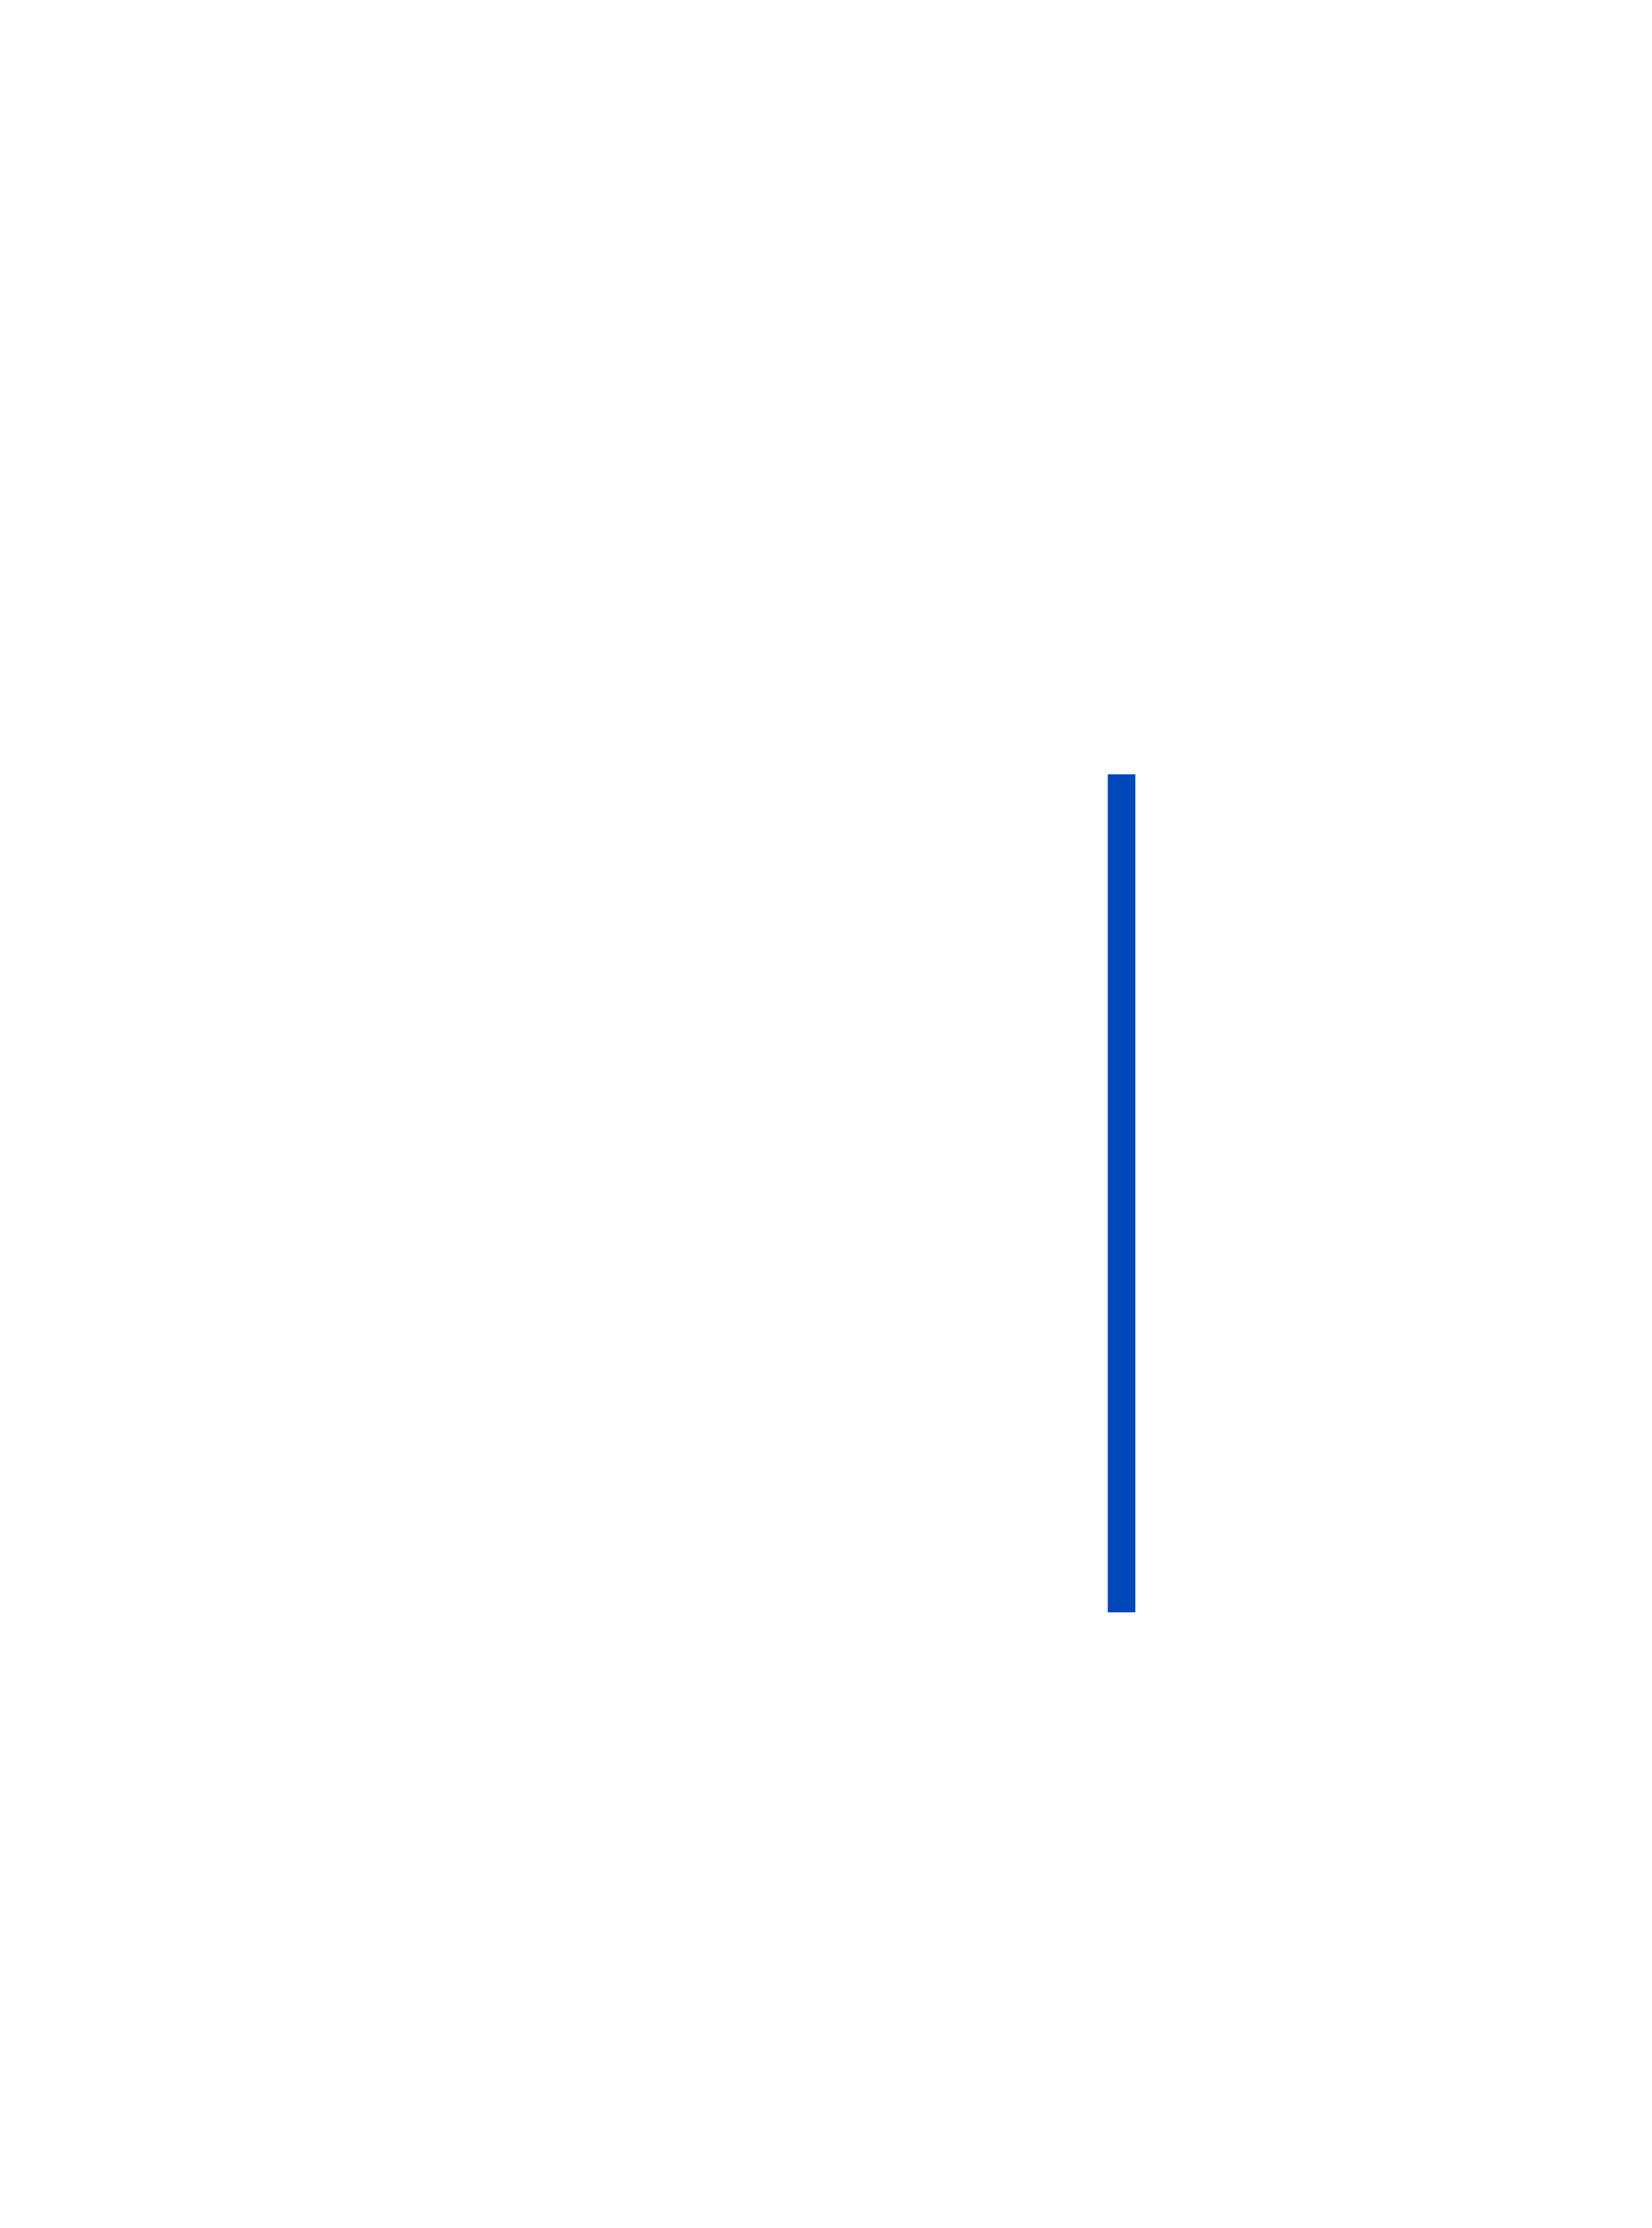
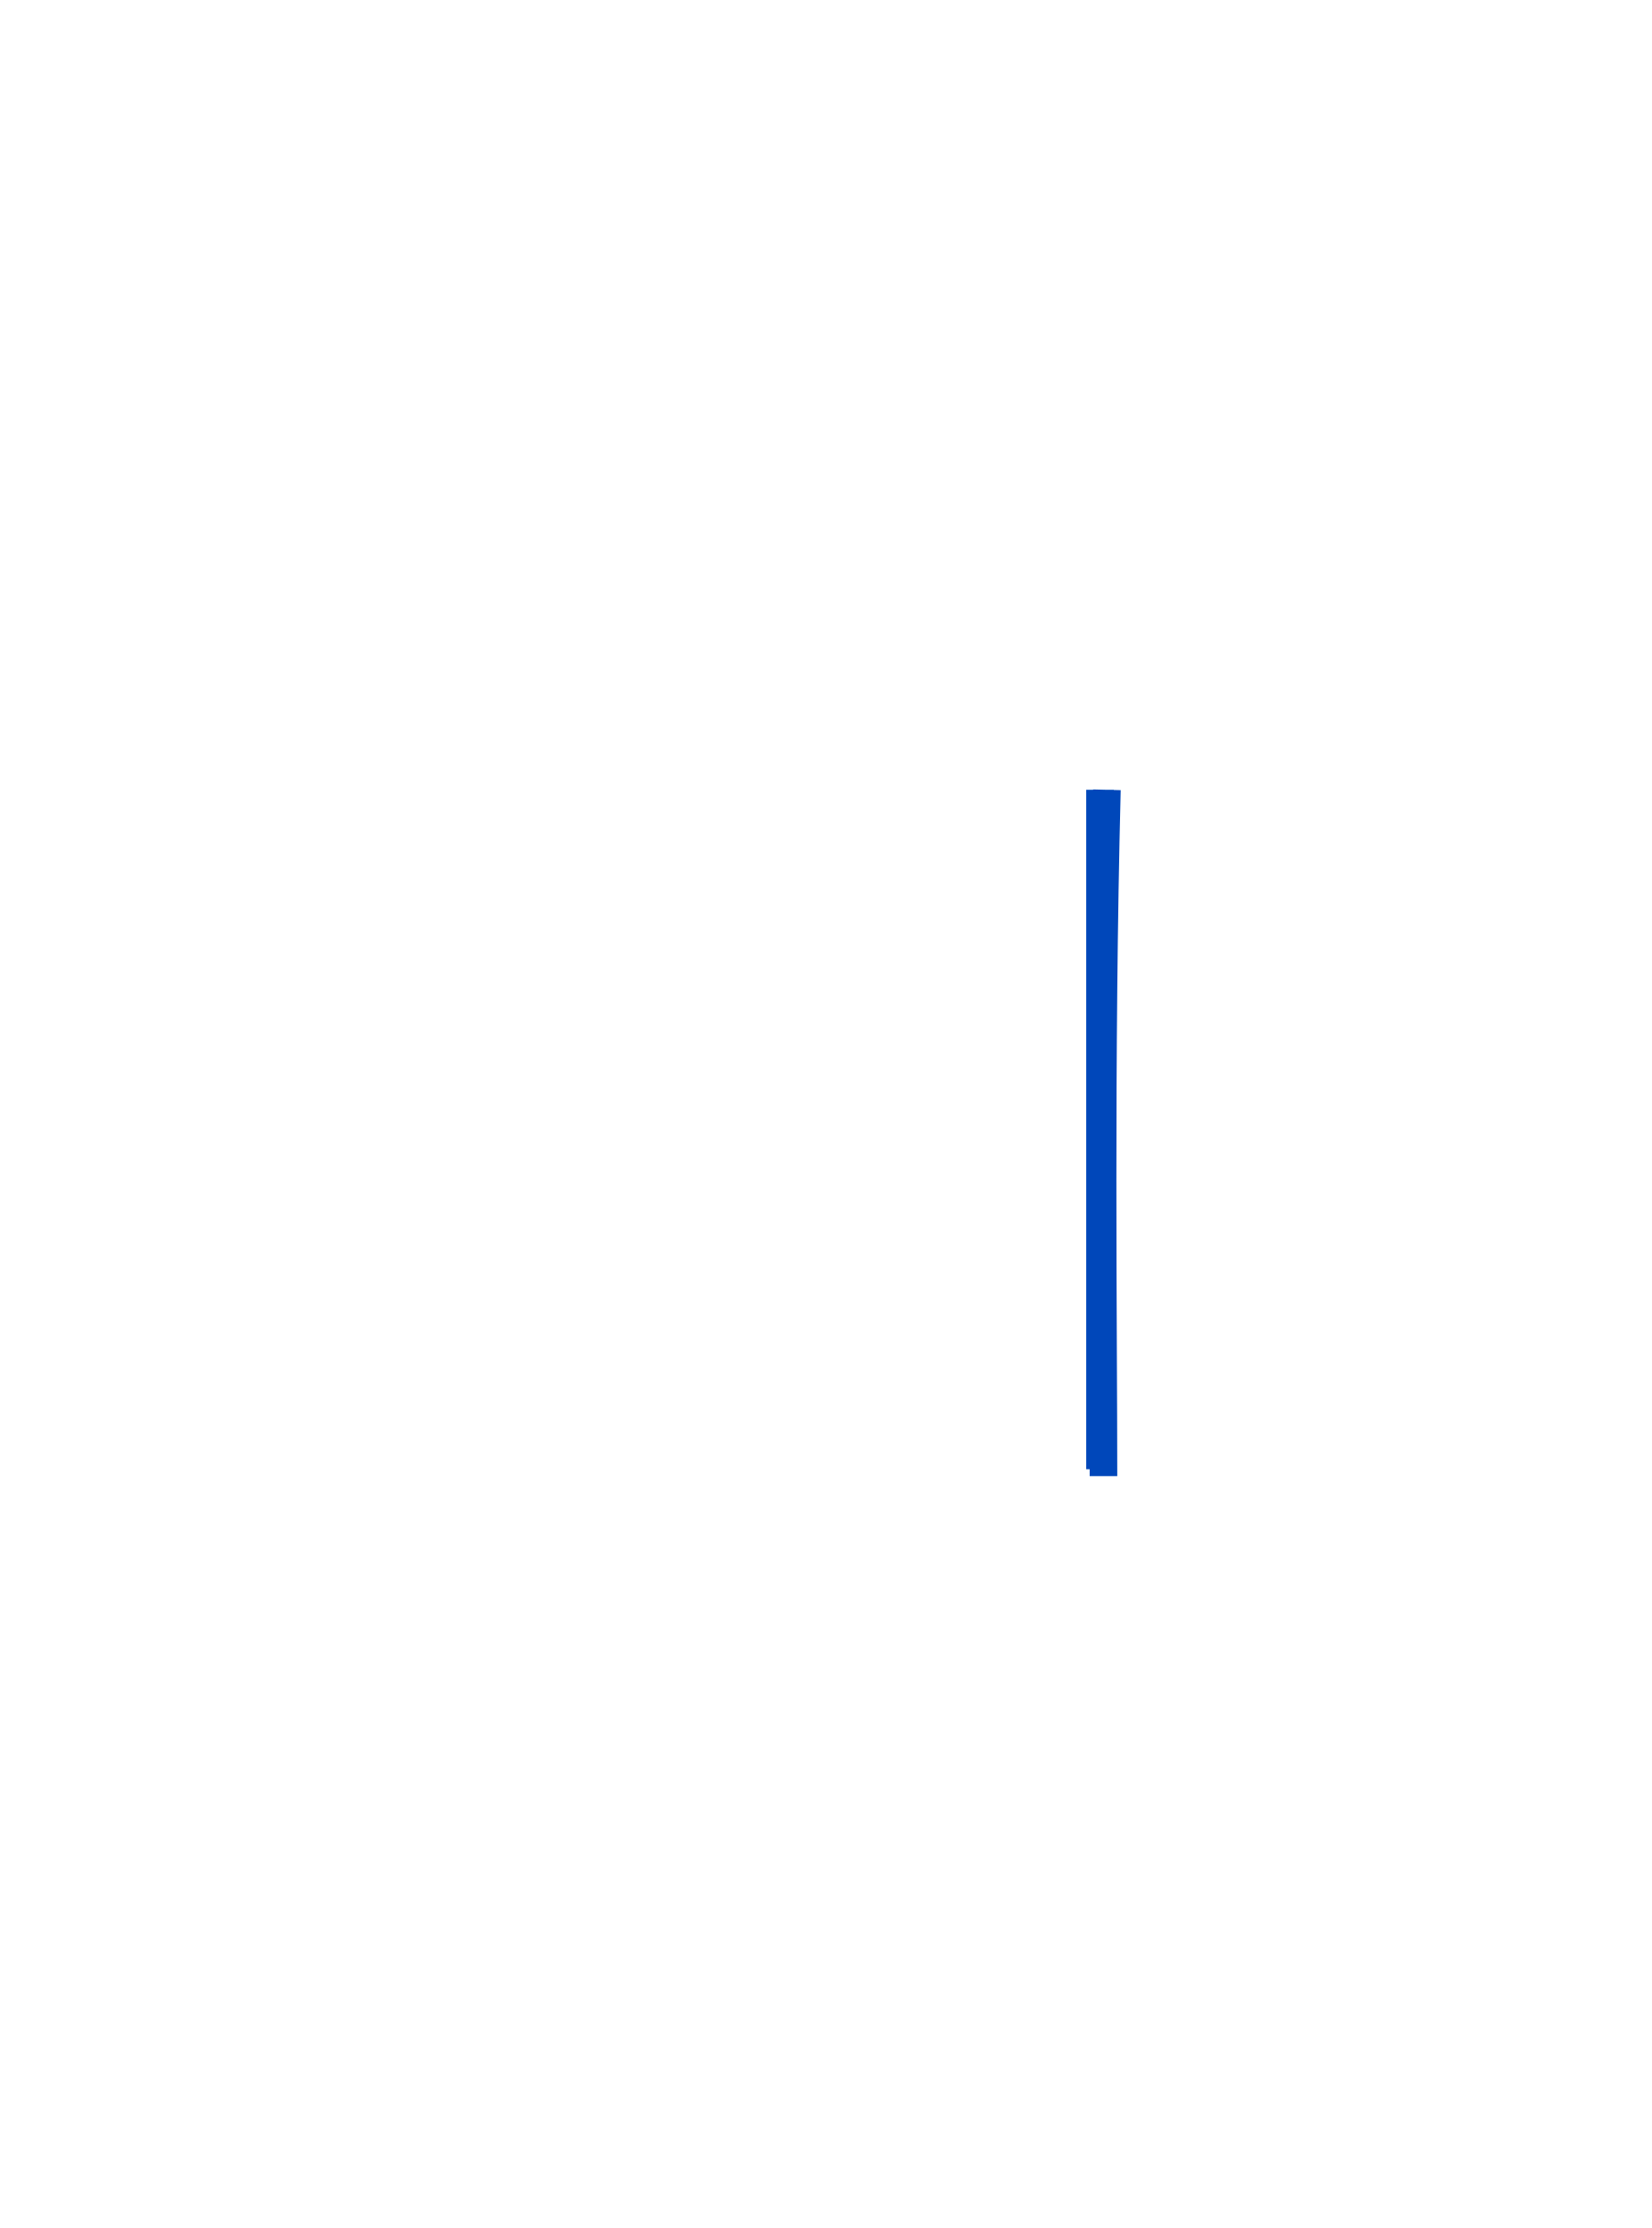
- <svg xmlns="http://www.w3.org/2000/svg" width="479px" height="646px" viewBox="0 0 479 646" version="1.1">
-   <defs />
-   <g id="Page-1" stroke="none" stroke-width="1" fill="none" fill-rule="evenodd">
-     <g id="Body" fill-rule="nonzero">
-       <rect id="Container" fill-opacity="0" fill="#D8D8D8" x="0" y="0" width="479" height="646" />
-       <path d="M325.25,228.5 L325.25,463.5" stroke="#0047ba" stroke-width="8" stroke-linecap="square" />
-     </g>
+ <svg xmlns="http://www.w3.org/2000/svg" width="479" height="646" version="1">
+   <g fill="none" fill-rule="evenodd">
+     <path fill="none" d="M0 0h479v646H0z" />
+     <path stroke="#0047ba" stroke-width="8" d="M321 229c-2 78-1 157-1 199m-1-199v197" />
  </g>
</svg>
